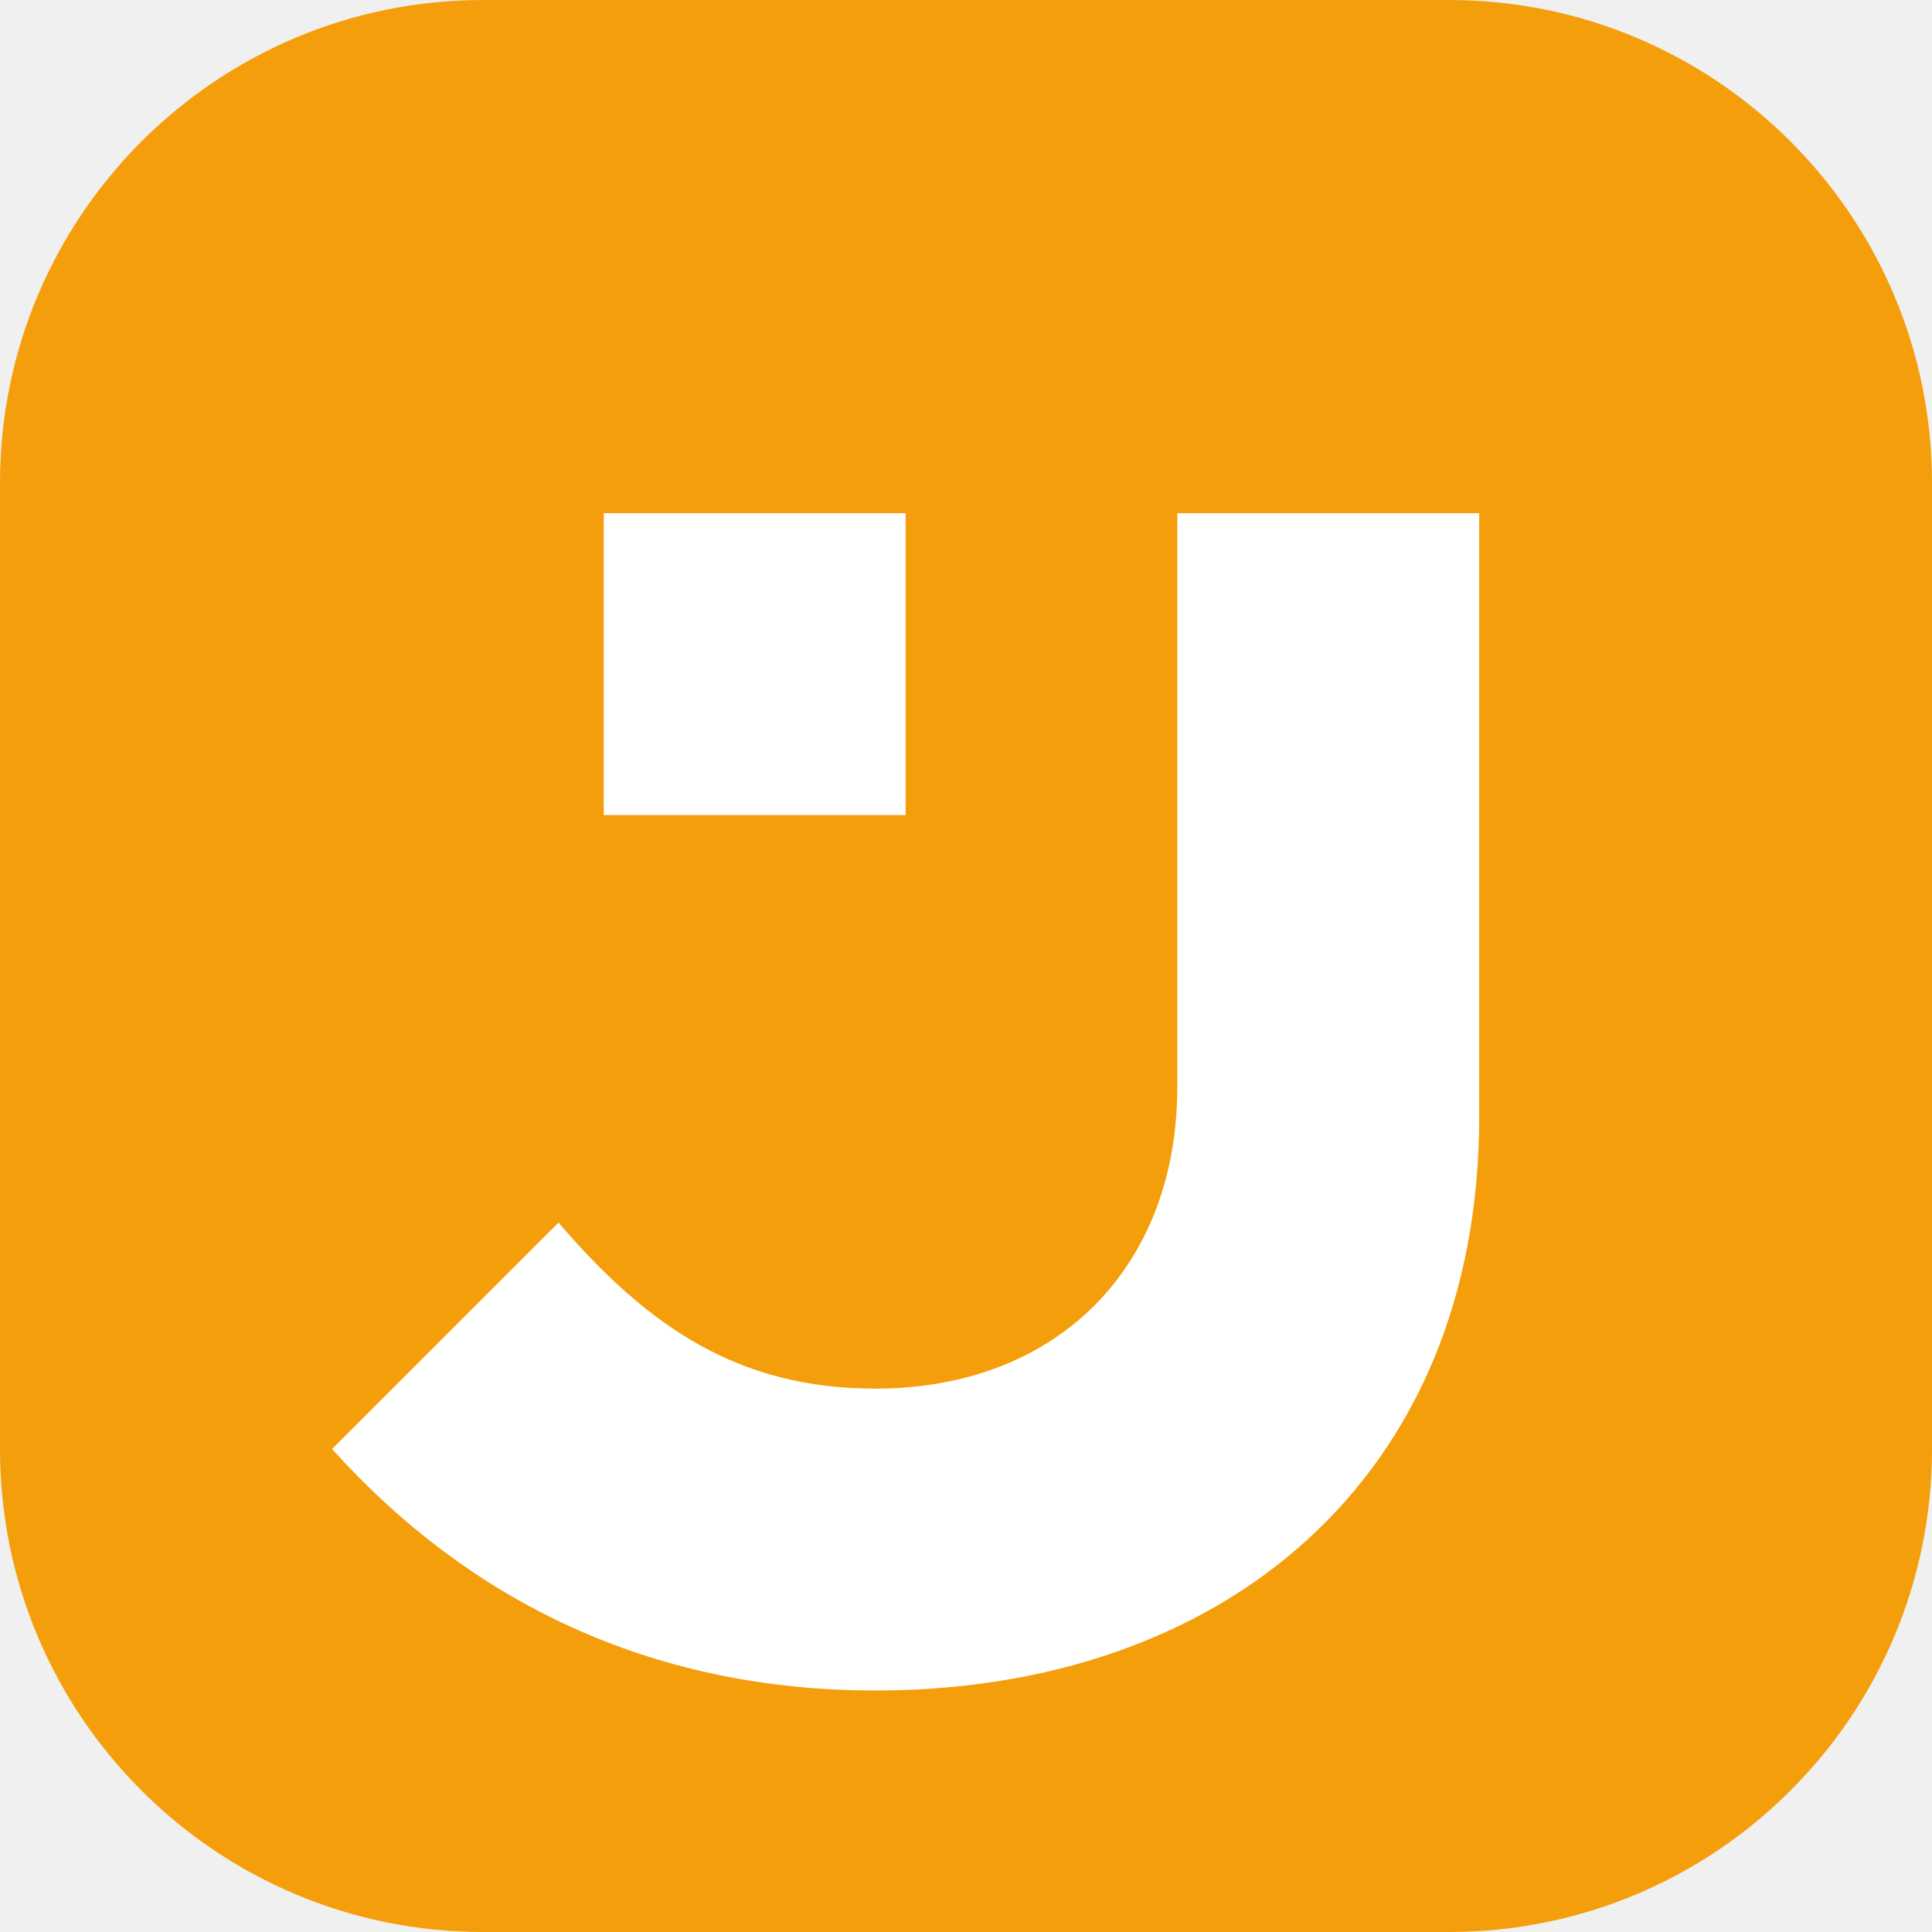
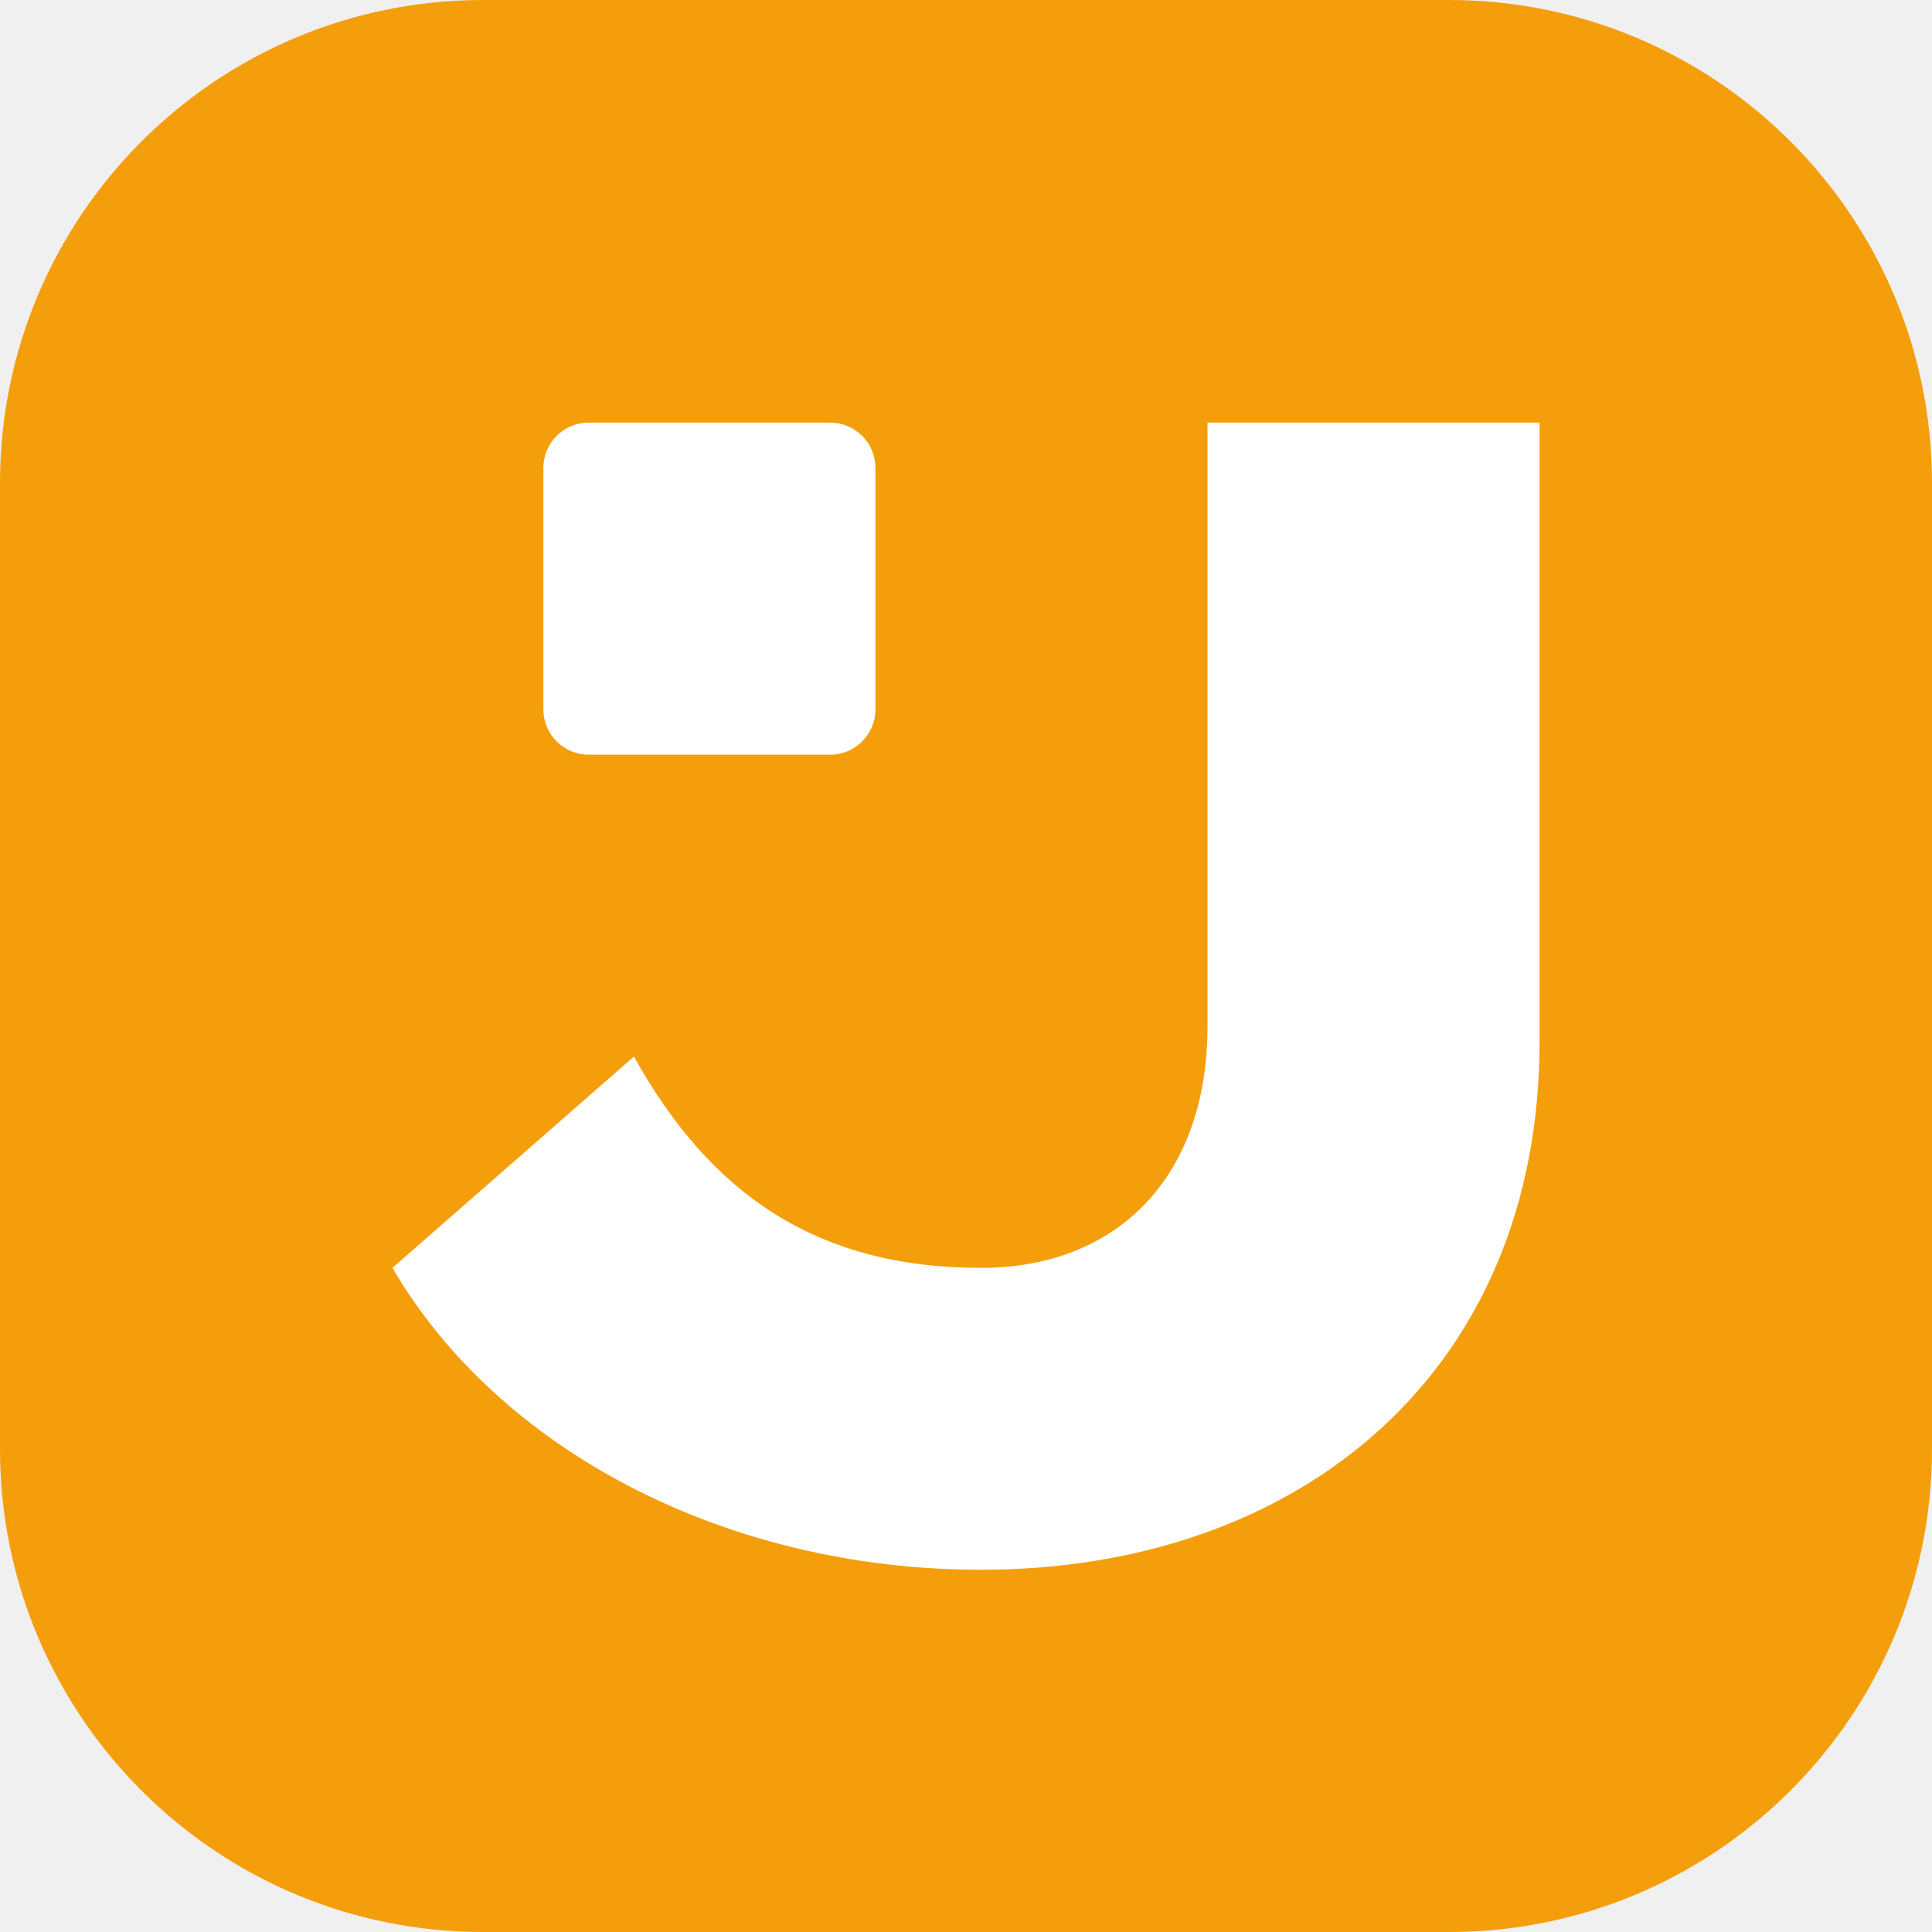
<svg xmlns="http://www.w3.org/2000/svg" width="128" height="128" viewBox="0 0 128 128" fill="none">
  <rect width="128" height="128" rx="32" fill="#F59E0B" />
-   <rect x="40" y="34" width="20" height="20" fill="white" />
-   <path d="M78 34H98V74C98 98 81 112 58 112C43 112 31 106 22 96L37 81C43 88 49 92 58 92C70 92 78 84 78 72V34Z" fill="white" />
+   <rect x="36" y="28" width="22" height="22" rx="3" fill="white" />
+   <path d="M80 28H102V69C102 91 86 104 65 104C48 104 33 96 26 84L42 70C47 79 54 84 65 84C74 84 80 78 80 68V28Z" fill="white" />
</svg>
